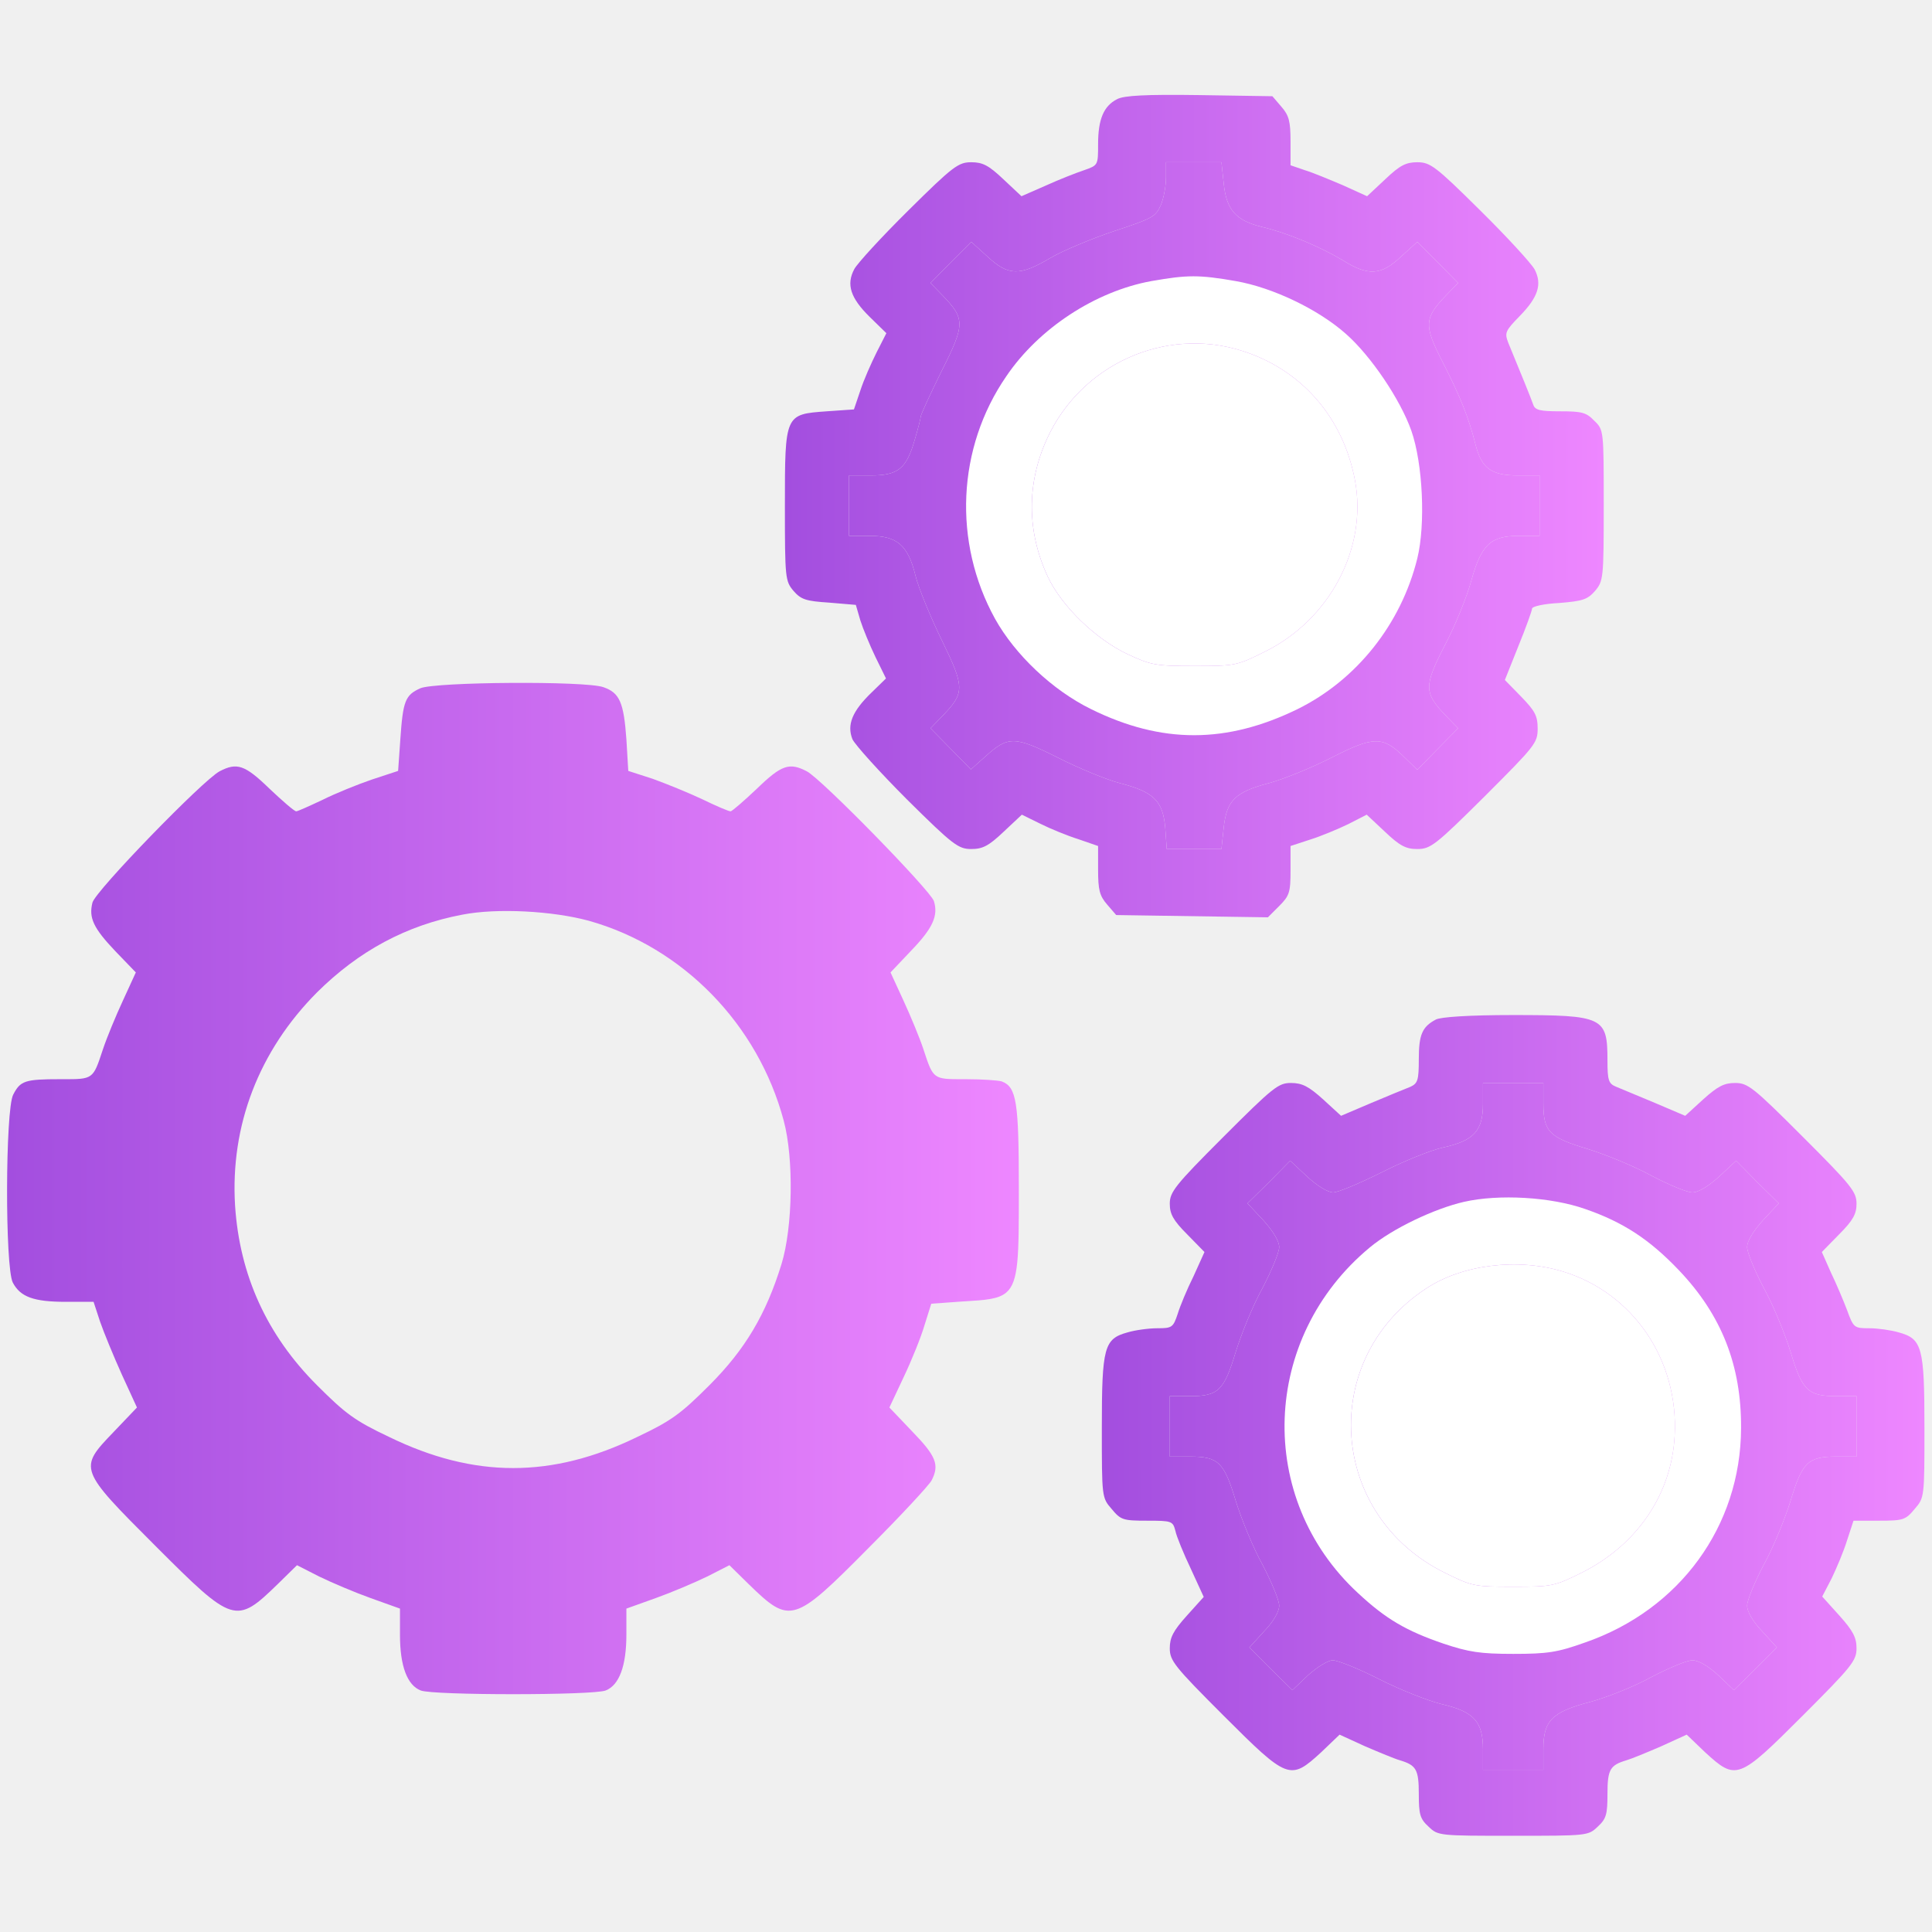
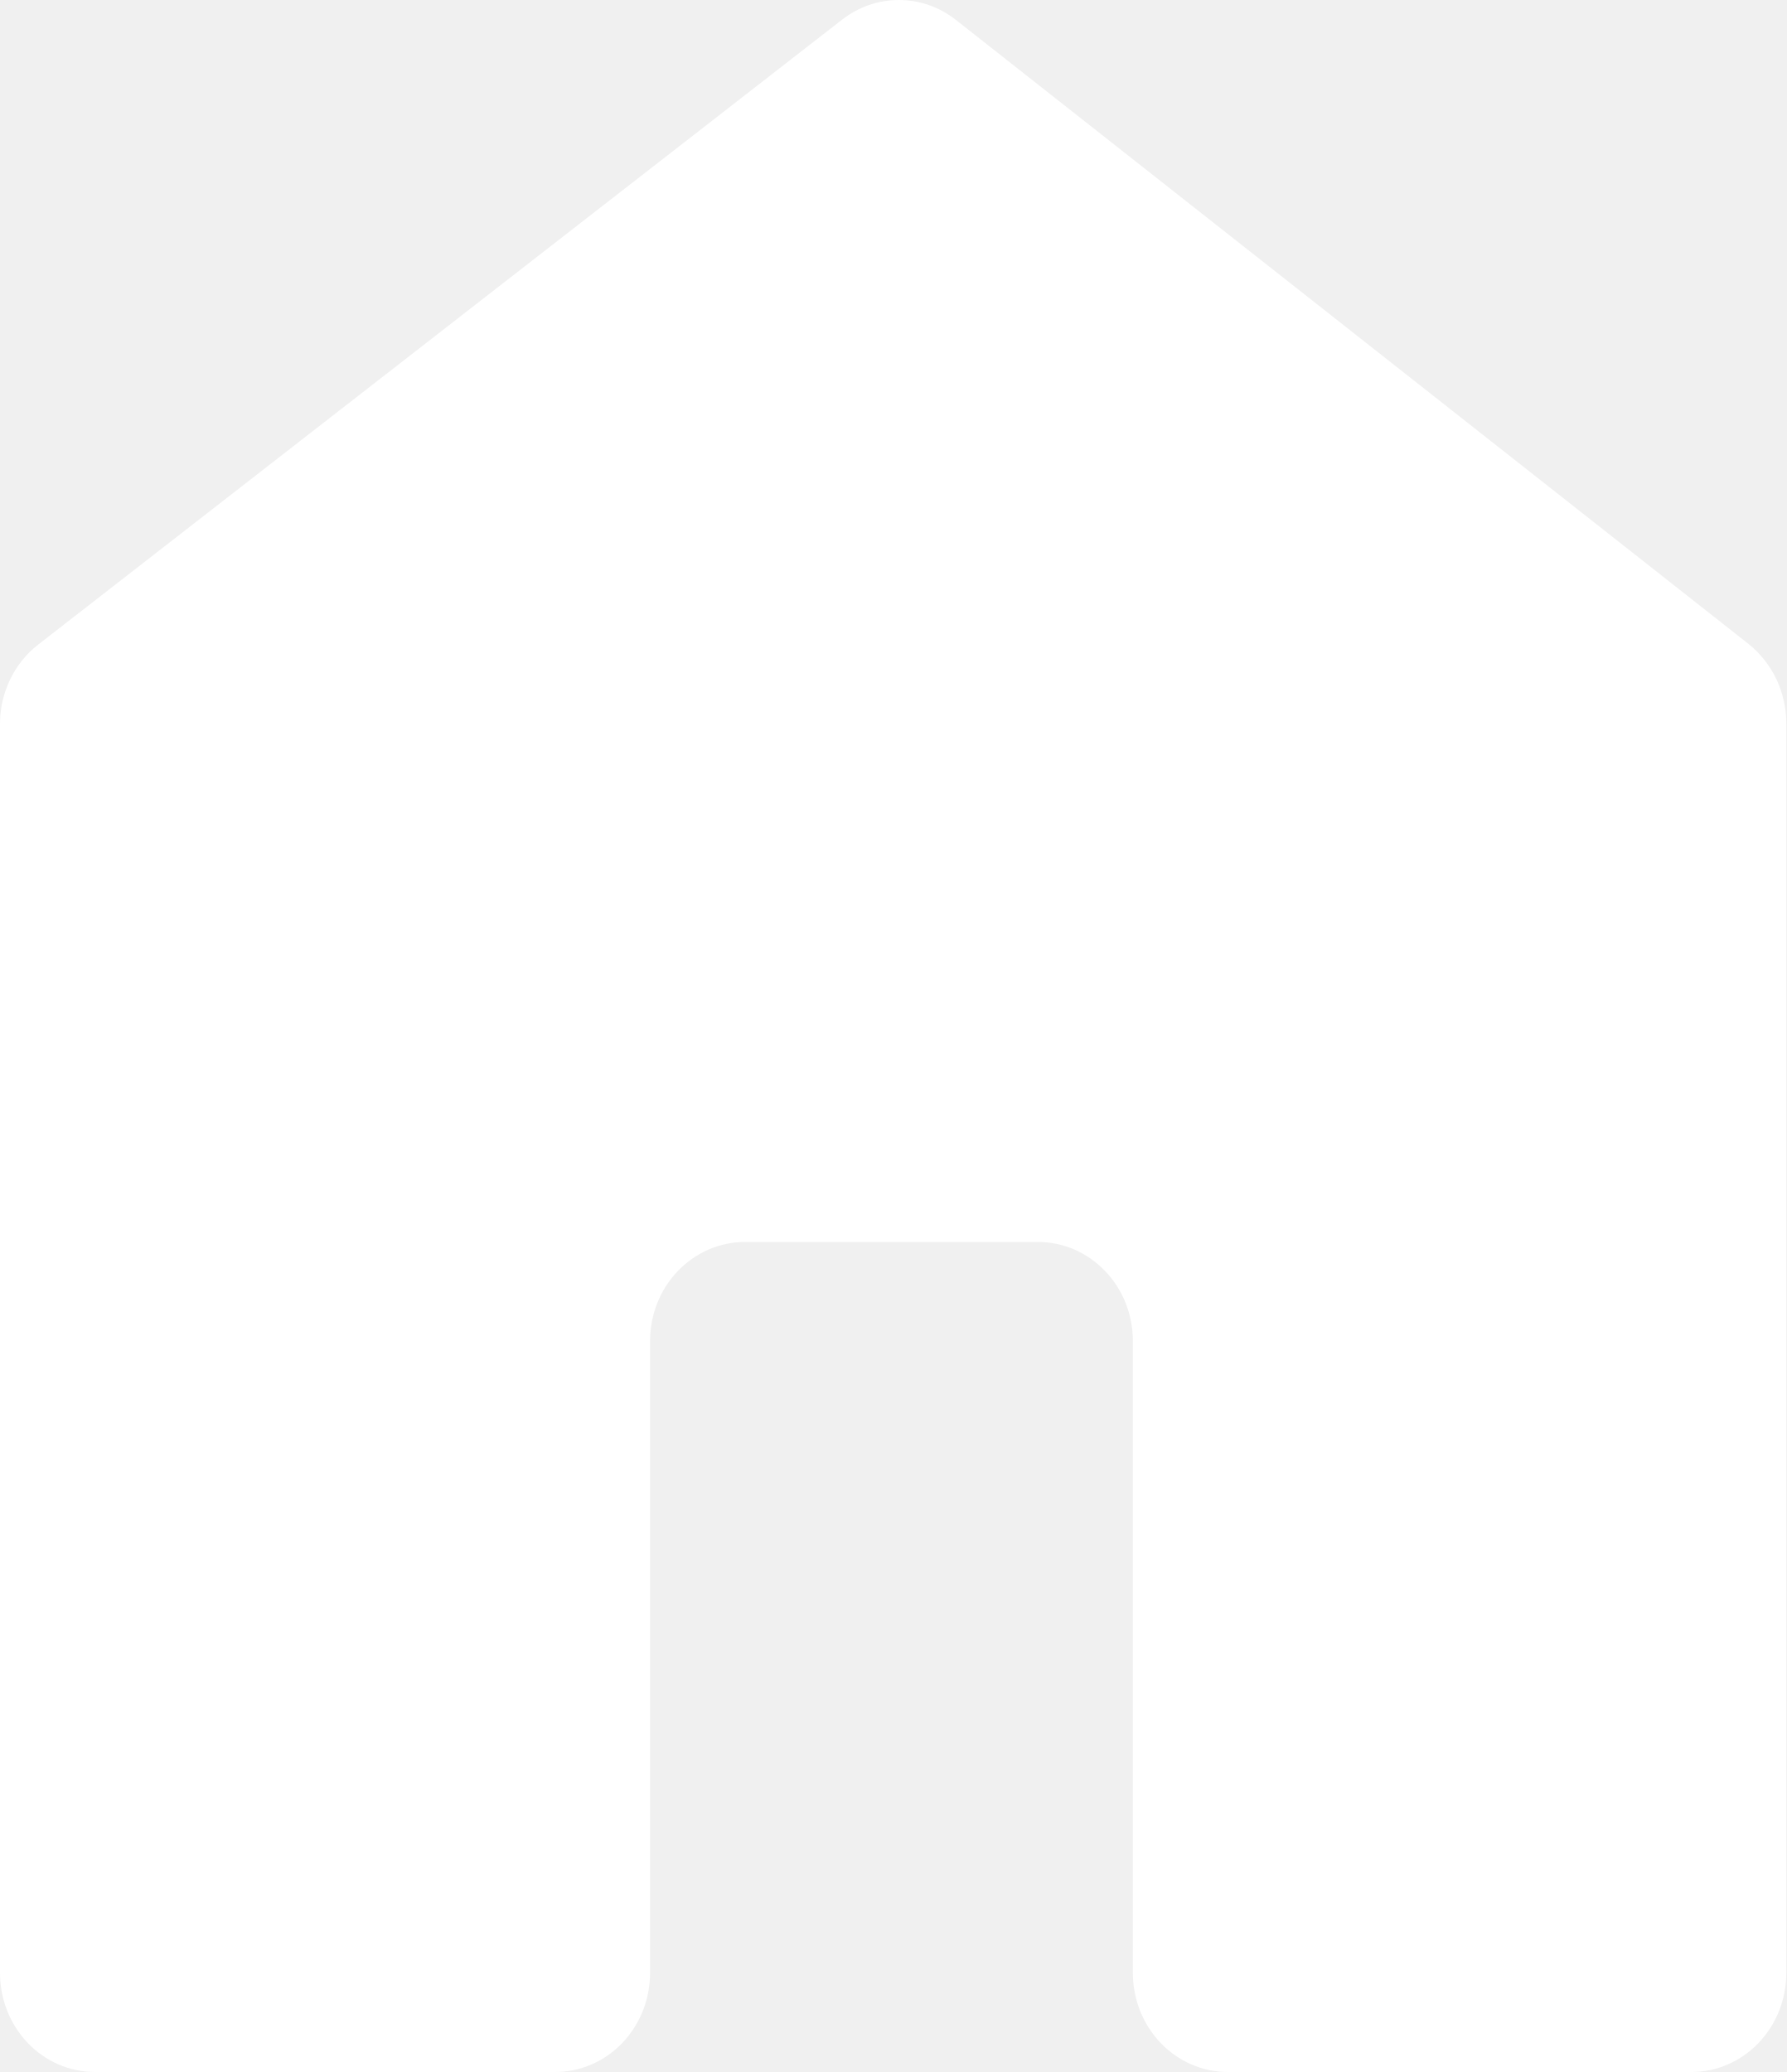
- <svg xmlns="http://www.w3.org/2000/svg" width="46" height="46" viewBox="0 0 46 46" fill="none">
-   <path d="M26.594 2.363C26.279 2.525 26.145 2.839 26.145 3.432C26.145 3.935 26.145 3.935 25.812 4.052C25.623 4.115 25.21 4.277 24.896 4.42L24.321 4.672L23.89 4.268C23.539 3.935 23.395 3.863 23.126 3.863C22.82 3.863 22.695 3.953 21.634 5.004C20.988 5.642 20.413 6.271 20.341 6.406C20.143 6.774 20.251 7.098 20.709 7.547L21.104 7.933L20.871 8.391C20.745 8.643 20.565 9.047 20.484 9.299L20.332 9.748L19.685 9.793C18.688 9.865 18.688 9.856 18.688 12.048C18.688 13.773 18.697 13.836 18.894 14.07C19.074 14.276 19.191 14.312 19.739 14.348L20.377 14.402L20.484 14.77C20.547 14.968 20.709 15.363 20.844 15.642L21.095 16.154L20.754 16.486C20.287 16.936 20.161 17.259 20.296 17.6C20.359 17.735 20.943 18.382 21.598 19.038C22.695 20.125 22.82 20.215 23.126 20.215C23.395 20.215 23.539 20.143 23.898 19.802L24.33 19.397L24.77 19.613C25.003 19.73 25.417 19.9 25.677 19.981L26.145 20.143V20.709C26.145 21.185 26.18 21.329 26.36 21.536L26.576 21.787L28.382 21.814L30.188 21.841L30.457 21.572C30.7 21.329 30.727 21.248 30.727 20.727V20.143L31.194 19.99C31.454 19.909 31.859 19.739 32.101 19.622L32.541 19.397L32.973 19.802C33.332 20.143 33.476 20.215 33.745 20.215C34.06 20.215 34.177 20.125 35.344 18.966C36.548 17.762 36.611 17.69 36.611 17.349C36.611 17.043 36.548 16.927 36.216 16.585L35.83 16.19L36.153 15.381C36.333 14.941 36.477 14.537 36.477 14.492C36.477 14.438 36.764 14.375 37.123 14.357C37.681 14.312 37.797 14.276 37.977 14.07C38.175 13.836 38.184 13.773 38.184 12.03C38.184 10.242 38.184 10.233 37.959 10.018C37.77 9.82 37.663 9.793 37.15 9.793C36.665 9.793 36.548 9.766 36.504 9.631C36.459 9.497 36.225 8.922 35.91 8.158C35.821 7.924 35.839 7.879 36.18 7.529C36.629 7.071 36.719 6.765 36.539 6.415C36.459 6.271 35.884 5.642 35.237 5.004C34.177 3.953 34.051 3.863 33.745 3.863C33.476 3.863 33.332 3.935 32.982 4.268L32.55 4.672L31.975 4.411C31.661 4.277 31.248 4.106 31.068 4.052L30.727 3.935V3.369C30.727 2.893 30.691 2.749 30.511 2.543L30.295 2.291L28.552 2.264C27.277 2.246 26.756 2.273 26.594 2.363ZM29.136 4.366C29.199 4.995 29.424 5.247 30.035 5.4C30.646 5.543 31.436 5.876 31.975 6.199C32.577 6.577 32.883 6.559 33.359 6.109L33.745 5.759L34.23 6.244L34.716 6.738L34.437 7.026C33.907 7.574 33.898 7.745 34.347 8.616C34.761 9.425 34.967 9.937 35.129 10.575C35.273 11.15 35.506 11.32 36.135 11.32H36.656V12.039V12.758H36.171C35.488 12.758 35.273 12.964 35.03 13.827C34.931 14.195 34.653 14.887 34.401 15.363C33.898 16.343 33.898 16.495 34.437 17.052L34.716 17.34L34.23 17.834L33.745 18.328L33.422 18.014C32.919 17.52 32.703 17.529 31.697 18.041C31.221 18.283 30.556 18.553 30.223 18.643C29.406 18.858 29.208 19.056 29.136 19.703L29.082 20.215H28.436H27.78L27.744 19.712C27.69 19.074 27.474 18.858 26.684 18.652C26.36 18.571 25.686 18.292 25.192 18.041C24.15 17.52 24.006 17.52 23.458 18.014L23.117 18.319L22.641 17.834L22.155 17.34L22.434 17.052C22.973 16.495 22.973 16.37 22.425 15.246C22.155 14.69 21.868 13.998 21.796 13.701C21.616 12.973 21.356 12.758 20.7 12.758H20.215V12.039V11.32H20.736C21.383 11.32 21.581 11.159 21.778 10.476C21.859 10.206 21.922 9.955 21.922 9.919C21.922 9.874 22.146 9.389 22.416 8.841C22.982 7.718 22.982 7.592 22.434 7.026L22.155 6.738L22.641 6.244L23.126 5.759L23.512 6.109C24.006 6.568 24.276 6.577 25.003 6.145C25.309 5.966 26.001 5.678 26.54 5.498C27.438 5.202 27.519 5.157 27.636 4.888C27.708 4.726 27.762 4.42 27.762 4.223V3.863H28.427H29.082L29.136 4.366Z" fill="url(#paint0_linear_23_8)" />
-   <path d="M29.136 4.366C29.199 4.995 29.424 5.247 30.035 5.4C30.646 5.543 31.436 5.876 31.975 6.199C32.577 6.577 32.883 6.559 33.359 6.109L33.745 5.759L34.23 6.244L34.716 6.738L34.437 7.026C33.907 7.574 33.898 7.745 34.347 8.616C34.761 9.425 34.967 9.937 35.129 10.575C35.273 11.15 35.506 11.32 36.135 11.32H36.656V12.039V12.758H36.171C35.488 12.758 35.273 12.964 35.03 13.827C34.931 14.195 34.653 14.887 34.401 15.363C33.898 16.343 33.898 16.495 34.437 17.052L34.716 17.34L34.23 17.834L33.745 18.328L33.422 18.014C32.919 17.52 32.703 17.529 31.697 18.041C31.221 18.283 30.556 18.553 30.223 18.643C29.406 18.858 29.208 19.056 29.136 19.703L29.082 20.215H28.436H27.78L27.744 19.712C27.69 19.074 27.474 18.858 26.684 18.652C26.36 18.571 25.686 18.292 25.192 18.041C24.15 17.52 24.006 17.52 23.458 18.014L23.117 18.319L22.641 17.834L22.155 17.34L22.434 17.052C22.973 16.495 22.973 16.37 22.425 15.246C22.155 14.69 21.868 13.998 21.796 13.701C21.616 12.973 21.356 12.758 20.7 12.758H20.215V12.039V11.32H20.736C21.383 11.32 21.581 11.159 21.778 10.476C21.859 10.206 21.922 9.955 21.922 9.919C21.922 9.874 22.146 9.389 22.416 8.841C22.982 7.718 22.982 7.592 22.434 7.026L22.155 6.738L22.641 6.244L23.126 5.759L23.512 6.109C24.006 6.568 24.276 6.577 25.003 6.145C25.309 5.966 26.001 5.678 26.54 5.498C27.438 5.202 27.519 5.157 27.636 4.888C27.708 4.726 27.762 4.42 27.762 4.223V3.863H28.427H29.082L29.136 4.366Z" fill="url(#paint1_linear_23_8)" />
-   <path d="M27.411 6.693C26.082 6.936 24.734 7.816 23.961 8.957C22.784 10.664 22.686 12.911 23.692 14.734C24.168 15.588 25.057 16.432 25.974 16.882C27.663 17.717 29.208 17.708 30.897 16.882C32.299 16.19 33.359 14.86 33.745 13.297C33.943 12.497 33.88 11.042 33.602 10.251C33.341 9.514 32.64 8.472 32.047 7.951C31.391 7.367 30.304 6.846 29.424 6.693C28.552 6.541 28.274 6.541 27.411 6.693ZM29.55 8.346C30.978 8.787 31.984 9.937 32.263 11.446C32.559 13.054 31.661 14.752 30.116 15.516C29.451 15.848 29.406 15.857 28.445 15.857C27.51 15.857 27.411 15.839 26.836 15.57C26.082 15.21 25.282 14.438 24.95 13.737C24.447 12.659 24.438 11.518 24.932 10.44C25.74 8.679 27.726 7.78 29.55 8.346Z" fill="white" />
-   <path d="M29.55 8.346C30.978 8.787 31.984 9.937 32.263 11.446C32.559 13.054 31.661 14.752 30.116 15.516C29.451 15.848 29.406 15.857 28.445 15.857C27.51 15.857 27.411 15.839 26.836 15.57C26.082 15.21 25.282 14.438 24.95 13.737C24.447 12.659 24.438 11.518 24.932 10.44C25.74 8.679 27.726 7.78 29.55 8.346Z" fill="white" />
-   <path fill-rule="evenodd" clip-rule="evenodd" d="M9.532 17.6C9.595 16.684 9.649 16.549 10.009 16.387C10.368 16.235 13.935 16.208 14.366 16.361C14.752 16.495 14.851 16.72 14.914 17.6L14.959 18.355L15.543 18.544C15.866 18.661 16.396 18.876 16.72 19.029C17.052 19.191 17.349 19.317 17.394 19.317C17.43 19.317 17.708 19.074 18.023 18.777C18.607 18.211 18.795 18.148 19.209 18.364C19.559 18.544 22.155 21.203 22.236 21.455C22.344 21.805 22.209 22.102 21.688 22.641L21.203 23.153L21.509 23.818C21.679 24.186 21.895 24.707 21.985 24.977L21.995 25.009C22.108 25.352 22.165 25.524 22.283 25.61C22.402 25.696 22.583 25.696 22.945 25.695L23 25.695C23.386 25.695 23.773 25.722 23.854 25.749C24.204 25.884 24.258 26.234 24.258 28.301V28.353C24.258 29.914 24.258 30.521 23.958 30.775C23.768 30.936 23.456 30.955 22.946 30.986L22.919 30.987L22.173 31.041L22.012 31.553C21.931 31.832 21.706 32.389 21.518 32.784L21.176 33.512L21.724 34.087C22.29 34.671 22.371 34.877 22.182 35.246C22.128 35.354 21.455 36.081 20.682 36.854C18.894 38.66 18.813 38.678 17.825 37.717L17.367 37.267L16.837 37.537C16.54 37.681 15.992 37.914 15.615 38.049L14.914 38.3V38.92C14.914 39.666 14.743 40.124 14.42 40.25C14.114 40.367 10.323 40.367 10.018 40.25C9.694 40.124 9.523 39.666 9.523 38.92V38.3L8.823 38.049C8.445 37.914 7.897 37.681 7.601 37.537L7.071 37.267L6.612 37.717C5.615 38.687 5.552 38.66 3.702 36.809C1.869 34.976 1.869 34.967 2.695 34.105L3.261 33.512L2.902 32.73C2.704 32.29 2.471 31.724 2.381 31.463L2.228 30.996H1.572C0.8 30.996 0.485 30.879 0.305 30.538C0.117 30.17 0.126 26.423 0.314 26.064C0.485 25.731 0.593 25.695 1.437 25.695L1.493 25.695C1.855 25.696 2.035 25.696 2.154 25.61C2.273 25.524 2.329 25.352 2.442 25.009L2.453 24.977C2.543 24.707 2.758 24.186 2.929 23.818L3.234 23.153L2.749 22.65C2.219 22.093 2.111 21.85 2.201 21.491C2.264 21.221 4.834 18.571 5.229 18.364C5.642 18.148 5.831 18.211 6.415 18.777C6.729 19.074 7.008 19.317 7.053 19.317C7.089 19.317 7.367 19.191 7.673 19.047C7.978 18.894 8.508 18.679 8.85 18.562L9.479 18.355L9.532 17.6ZM7.547 23.629C8.544 22.64 9.676 22.03 11.006 21.778C11.832 21.616 13.153 21.688 14.016 21.922C16.262 22.551 18.05 24.392 18.66 26.683C18.903 27.582 18.876 29.226 18.607 30.098C18.238 31.293 17.744 32.128 16.891 32.981C16.217 33.655 15.992 33.826 15.175 34.212C13.144 35.201 11.293 35.201 9.263 34.212C8.445 33.826 8.221 33.655 7.547 32.981C6.352 31.787 5.705 30.358 5.597 28.705C5.48 26.8 6.163 25.021 7.547 23.629Z" fill="url(#paint2_linear_23_8)" />
-   <path d="M34.185 24.276C33.862 24.447 33.781 24.635 33.781 25.219C33.781 25.722 33.754 25.794 33.584 25.875C33.467 25.92 33.053 26.091 32.649 26.261L31.93 26.567L31.499 26.172C31.158 25.866 31.005 25.785 30.735 25.785C30.439 25.785 30.313 25.884 29.127 27.07C27.977 28.22 27.852 28.382 27.852 28.66C27.852 28.903 27.932 29.055 28.265 29.388L28.678 29.81L28.418 30.385C28.265 30.691 28.094 31.104 28.04 31.284C27.932 31.607 27.905 31.625 27.555 31.625C27.348 31.625 27.025 31.67 26.845 31.724C26.288 31.877 26.234 32.074 26.234 33.997C26.234 35.65 26.234 35.659 26.468 35.928C26.684 36.189 26.738 36.207 27.312 36.207C27.905 36.207 27.923 36.216 27.986 36.45C28.013 36.584 28.184 36.998 28.355 37.357L28.66 38.022L28.256 38.471C27.932 38.831 27.852 38.992 27.852 39.244C27.852 39.54 27.959 39.675 29.136 40.852C30.664 42.379 30.718 42.397 31.454 41.723L31.895 41.301L32.505 41.58C32.838 41.723 33.206 41.876 33.332 41.912C33.718 42.029 33.781 42.128 33.781 42.712C33.781 43.197 33.808 43.305 34.015 43.493C34.239 43.709 34.266 43.709 36.027 43.709C37.788 43.709 37.815 43.709 38.04 43.493C38.246 43.305 38.273 43.197 38.273 42.712C38.273 42.128 38.336 42.029 38.723 41.912C38.848 41.876 39.217 41.723 39.549 41.58L40.16 41.301L40.6 41.723C41.337 42.397 41.391 42.379 42.918 40.852C44.095 39.675 44.203 39.54 44.203 39.244C44.203 38.992 44.122 38.831 43.799 38.471L43.386 38.013L43.61 37.582C43.727 37.339 43.898 36.935 43.978 36.674L44.131 36.207H44.742C45.317 36.207 45.371 36.189 45.587 35.928C45.82 35.659 45.82 35.65 45.82 33.997C45.82 32.074 45.766 31.877 45.209 31.724C45.03 31.67 44.706 31.625 44.509 31.625C44.149 31.625 44.131 31.616 43.978 31.194C43.889 30.96 43.718 30.556 43.592 30.295L43.377 29.81L43.79 29.388C44.122 29.055 44.203 28.903 44.203 28.66C44.203 28.373 44.077 28.22 42.918 27.061C41.741 25.884 41.616 25.785 41.31 25.785C41.05 25.785 40.897 25.866 40.556 26.172L40.124 26.567L39.406 26.261C39.001 26.091 38.588 25.92 38.48 25.875C38.3 25.803 38.273 25.722 38.273 25.255C38.273 24.213 38.184 24.168 36.009 24.168C34.994 24.168 34.293 24.213 34.185 24.276ZM36.746 26.261C36.746 26.944 36.881 27.079 37.806 27.357C38.237 27.492 38.92 27.771 39.325 27.995C39.738 28.211 40.169 28.391 40.295 28.391C40.439 28.391 40.672 28.247 40.933 28.013L41.337 27.636L41.84 28.148L42.352 28.651L41.975 29.055C41.741 29.316 41.598 29.55 41.598 29.693C41.598 29.819 41.777 30.25 41.993 30.664C42.218 31.068 42.496 31.751 42.631 32.182C42.909 33.107 43.044 33.242 43.727 33.242H44.203V33.961V34.68H43.727C43.044 34.68 42.909 34.815 42.631 35.74C42.496 36.171 42.218 36.854 41.993 37.258C41.777 37.672 41.598 38.103 41.598 38.228C41.598 38.372 41.732 38.606 41.957 38.84L42.307 39.226L41.795 39.738L41.283 40.241L40.906 39.882C40.672 39.666 40.439 39.531 40.295 39.531C40.169 39.531 39.738 39.711 39.325 39.927C38.92 40.151 38.264 40.412 37.869 40.52C36.944 40.762 36.746 40.969 36.746 41.652V42.137H36.027H35.309V41.652C35.309 40.987 35.093 40.753 34.32 40.573C33.997 40.493 33.332 40.232 32.838 39.98C32.344 39.729 31.85 39.531 31.733 39.531C31.616 39.531 31.364 39.693 31.149 39.882L30.771 40.241L30.259 39.738L29.747 39.226L30.098 38.84C30.322 38.606 30.457 38.372 30.457 38.228C30.457 38.103 30.277 37.672 30.062 37.258C29.837 36.854 29.559 36.171 29.424 35.74C29.145 34.815 29.011 34.68 28.328 34.68H27.852V33.961V33.242H28.328C29.011 33.242 29.145 33.107 29.424 32.182C29.559 31.751 29.837 31.068 30.062 30.664C30.277 30.25 30.457 29.819 30.457 29.693C30.457 29.55 30.313 29.316 30.08 29.055L29.702 28.651L30.215 28.148L30.718 27.636L31.122 28.013C31.355 28.229 31.616 28.391 31.742 28.391C31.859 28.391 32.371 28.175 32.892 27.915C33.404 27.654 34.069 27.384 34.356 27.322C35.093 27.16 35.309 26.926 35.309 26.279V25.785H36.027H36.746V26.261Z" fill="url(#paint3_linear_23_8)" />
-   <path d="M36.746 26.261C36.746 26.944 36.881 27.079 37.806 27.357C38.237 27.492 38.92 27.771 39.325 27.995C39.738 28.211 40.169 28.391 40.295 28.391C40.439 28.391 40.672 28.247 40.933 28.013L41.337 27.636L41.84 28.148L42.352 28.651L41.975 29.055C41.741 29.316 41.598 29.55 41.598 29.693C41.598 29.819 41.777 30.25 41.993 30.664C42.218 31.068 42.496 31.751 42.631 32.182C42.909 33.107 43.044 33.242 43.727 33.242H44.203V33.961V34.68H43.727C43.044 34.68 42.909 34.815 42.631 35.74C42.496 36.171 42.218 36.854 41.993 37.258C41.777 37.672 41.598 38.103 41.598 38.228C41.598 38.372 41.732 38.606 41.957 38.84L42.307 39.226L41.795 39.738L41.283 40.241L40.906 39.882C40.672 39.666 40.439 39.531 40.295 39.531C40.169 39.531 39.738 39.711 39.325 39.927C38.92 40.151 38.264 40.412 37.869 40.52C36.944 40.762 36.746 40.969 36.746 41.652V42.137H36.027H35.309V41.652C35.309 40.987 35.093 40.753 34.32 40.573C33.997 40.493 33.332 40.232 32.838 39.98C32.344 39.729 31.85 39.531 31.733 39.531C31.616 39.531 31.364 39.693 31.149 39.882L30.771 40.241L30.259 39.738L29.747 39.226L30.098 38.84C30.322 38.606 30.457 38.372 30.457 38.228C30.457 38.103 30.277 37.672 30.062 37.258C29.837 36.854 29.559 36.171 29.424 35.74C29.145 34.815 29.011 34.68 28.328 34.68H27.852V33.961V33.242H28.328C29.011 33.242 29.145 33.107 29.424 32.182C29.559 31.751 29.837 31.068 30.062 30.664C30.277 30.25 30.457 29.819 30.457 29.693C30.457 29.55 30.313 29.316 30.08 29.055L29.702 28.651L30.215 28.148L30.718 27.636L31.122 28.013C31.355 28.229 31.616 28.391 31.742 28.391C31.859 28.391 32.371 28.175 32.892 27.915C33.404 27.654 34.069 27.384 34.356 27.322C35.093 27.16 35.309 26.926 35.309 26.279V25.785H36.027H36.746V26.261Z" fill="url(#paint4_linear_23_8)" />
-   <path d="M34.859 28.615C34.15 28.777 33.152 29.253 32.613 29.702C30.026 31.849 29.891 35.677 32.335 37.932C32.991 38.543 33.476 38.83 34.374 39.136C34.967 39.334 35.246 39.378 36.027 39.378C36.845 39.378 37.078 39.343 37.734 39.109C39.998 38.327 41.445 36.333 41.454 34.006C41.463 32.505 40.987 31.31 39.98 30.25C39.28 29.514 38.651 29.1 37.743 28.786C36.926 28.498 35.686 28.427 34.859 28.615ZM37.222 30.277C38.884 30.789 39.971 32.38 39.873 34.185C39.801 35.578 38.974 36.791 37.654 37.447C37.007 37.77 36.944 37.779 36.027 37.779C35.111 37.779 35.048 37.77 34.401 37.447C31.634 36.081 31.382 32.371 33.952 30.681C34.814 30.107 36.144 29.945 37.222 30.277Z" fill="white" />
-   <path d="M37.222 30.277C38.884 30.789 39.971 32.38 39.873 34.185C39.801 35.578 38.974 36.791 37.654 37.447C37.007 37.77 36.944 37.779 36.027 37.779C35.111 37.779 35.048 37.77 34.401 37.447C31.634 36.081 31.382 32.371 33.952 30.681C34.814 30.107 36.144 29.945 37.222 30.277Z" fill="white" />
-   <defs>
-     <linearGradient id="paint0_linear_23_8" x1="18.688" y1="11.899" x2="38.184" y2="11.899" gradientUnits="userSpaceOnUse">
-       <stop stop-color="#A34EDF" />
-       <stop offset="1" stop-color="#EE87FF" />
-     </linearGradient>
-     <linearGradient id="paint1_linear_23_8" x1="18.688" y1="11.899" x2="38.184" y2="11.899" gradientUnits="userSpaceOnUse">
-       <stop stop-color="#A34EDF" />
-       <stop offset="1" stop-color="#EE87FF" />
-     </linearGradient>
-     <linearGradient id="paint2_linear_23_8" x1="0.168" y1="28.113" x2="24.258" y2="28.113" gradientUnits="userSpaceOnUse">
-       <stop stop-color="#A34EDF" />
-       <stop offset="1" stop-color="#EE87FF" />
-     </linearGradient>
-     <linearGradient id="paint3_linear_23_8" x1="26.234" y1="33.788" x2="45.82" y2="33.788" gradientUnits="userSpaceOnUse">
-       <stop stop-color="#A34EDF" />
-       <stop offset="1" stop-color="#EE87FF" />
-     </linearGradient>
-     <linearGradient id="paint4_linear_23_8" x1="26.234" y1="33.788" x2="45.82" y2="33.788" gradientUnits="userSpaceOnUse">
-       <stop stop-color="#A34EDF" />
-       <stop offset="1" stop-color="#EE87FF" />
-     </linearGradient>
-   </defs>
+ <svg xmlns="http://www.w3.org/2000/svg" width="25" height="29" viewBox="0 0 25 29" fill="none">
+   <path d="M7.78601e-06 27.617V10.137C-0.001 9.92 0.047 9.707 0.14 9.514C0.232 9.32 0.367 9.152 0.533 9.023L11.783 0.277C12.013 0.097 12.293 0 12.58 0C12.867 0 13.146 0.097 13.376 0.277L24.474 9.015C24.637 9.146 24.77 9.314 24.861 9.506C24.952 9.699 25 9.911 25 10.125V27.61C25 27.792 24.966 27.973 24.9 28.142C24.833 28.31 24.736 28.463 24.612 28.593C24.489 28.722 24.342 28.824 24.181 28.894C24.02 28.964 23.846 29 23.672 29H17.183C17.008 29 16.835 28.964 16.674 28.894C16.513 28.824 16.366 28.722 16.243 28.593C16.119 28.463 16.022 28.31 15.955 28.142C15.889 27.973 15.854 27.792 15.855 27.61V18.769C15.855 18.587 15.82 18.406 15.754 18.238C15.687 18.069 15.588 17.916 15.465 17.788C15.341 17.659 15.194 17.557 15.033 17.487C14.871 17.418 14.698 17.382 14.523 17.383H10.43C10.255 17.382 10.082 17.418 9.92 17.487C9.759 17.557 9.612 17.659 9.488 17.788C9.364 17.916 9.266 18.069 9.199 18.238C9.132 18.406 9.098 18.587 9.098 18.769V27.61C9.098 27.792 9.064 27.973 8.998 28.142C8.931 28.31 8.833 28.463 8.71 28.593C8.587 28.722 8.44 28.824 8.279 28.894C8.117 28.964 7.944 29 7.77 29H1.325C0.974 28.999 0.637 28.853 0.389 28.594C0.141 28.335 0.001 27.984 7.78601e-06 27.617V27.617Z" fill="white" />
</svg>
